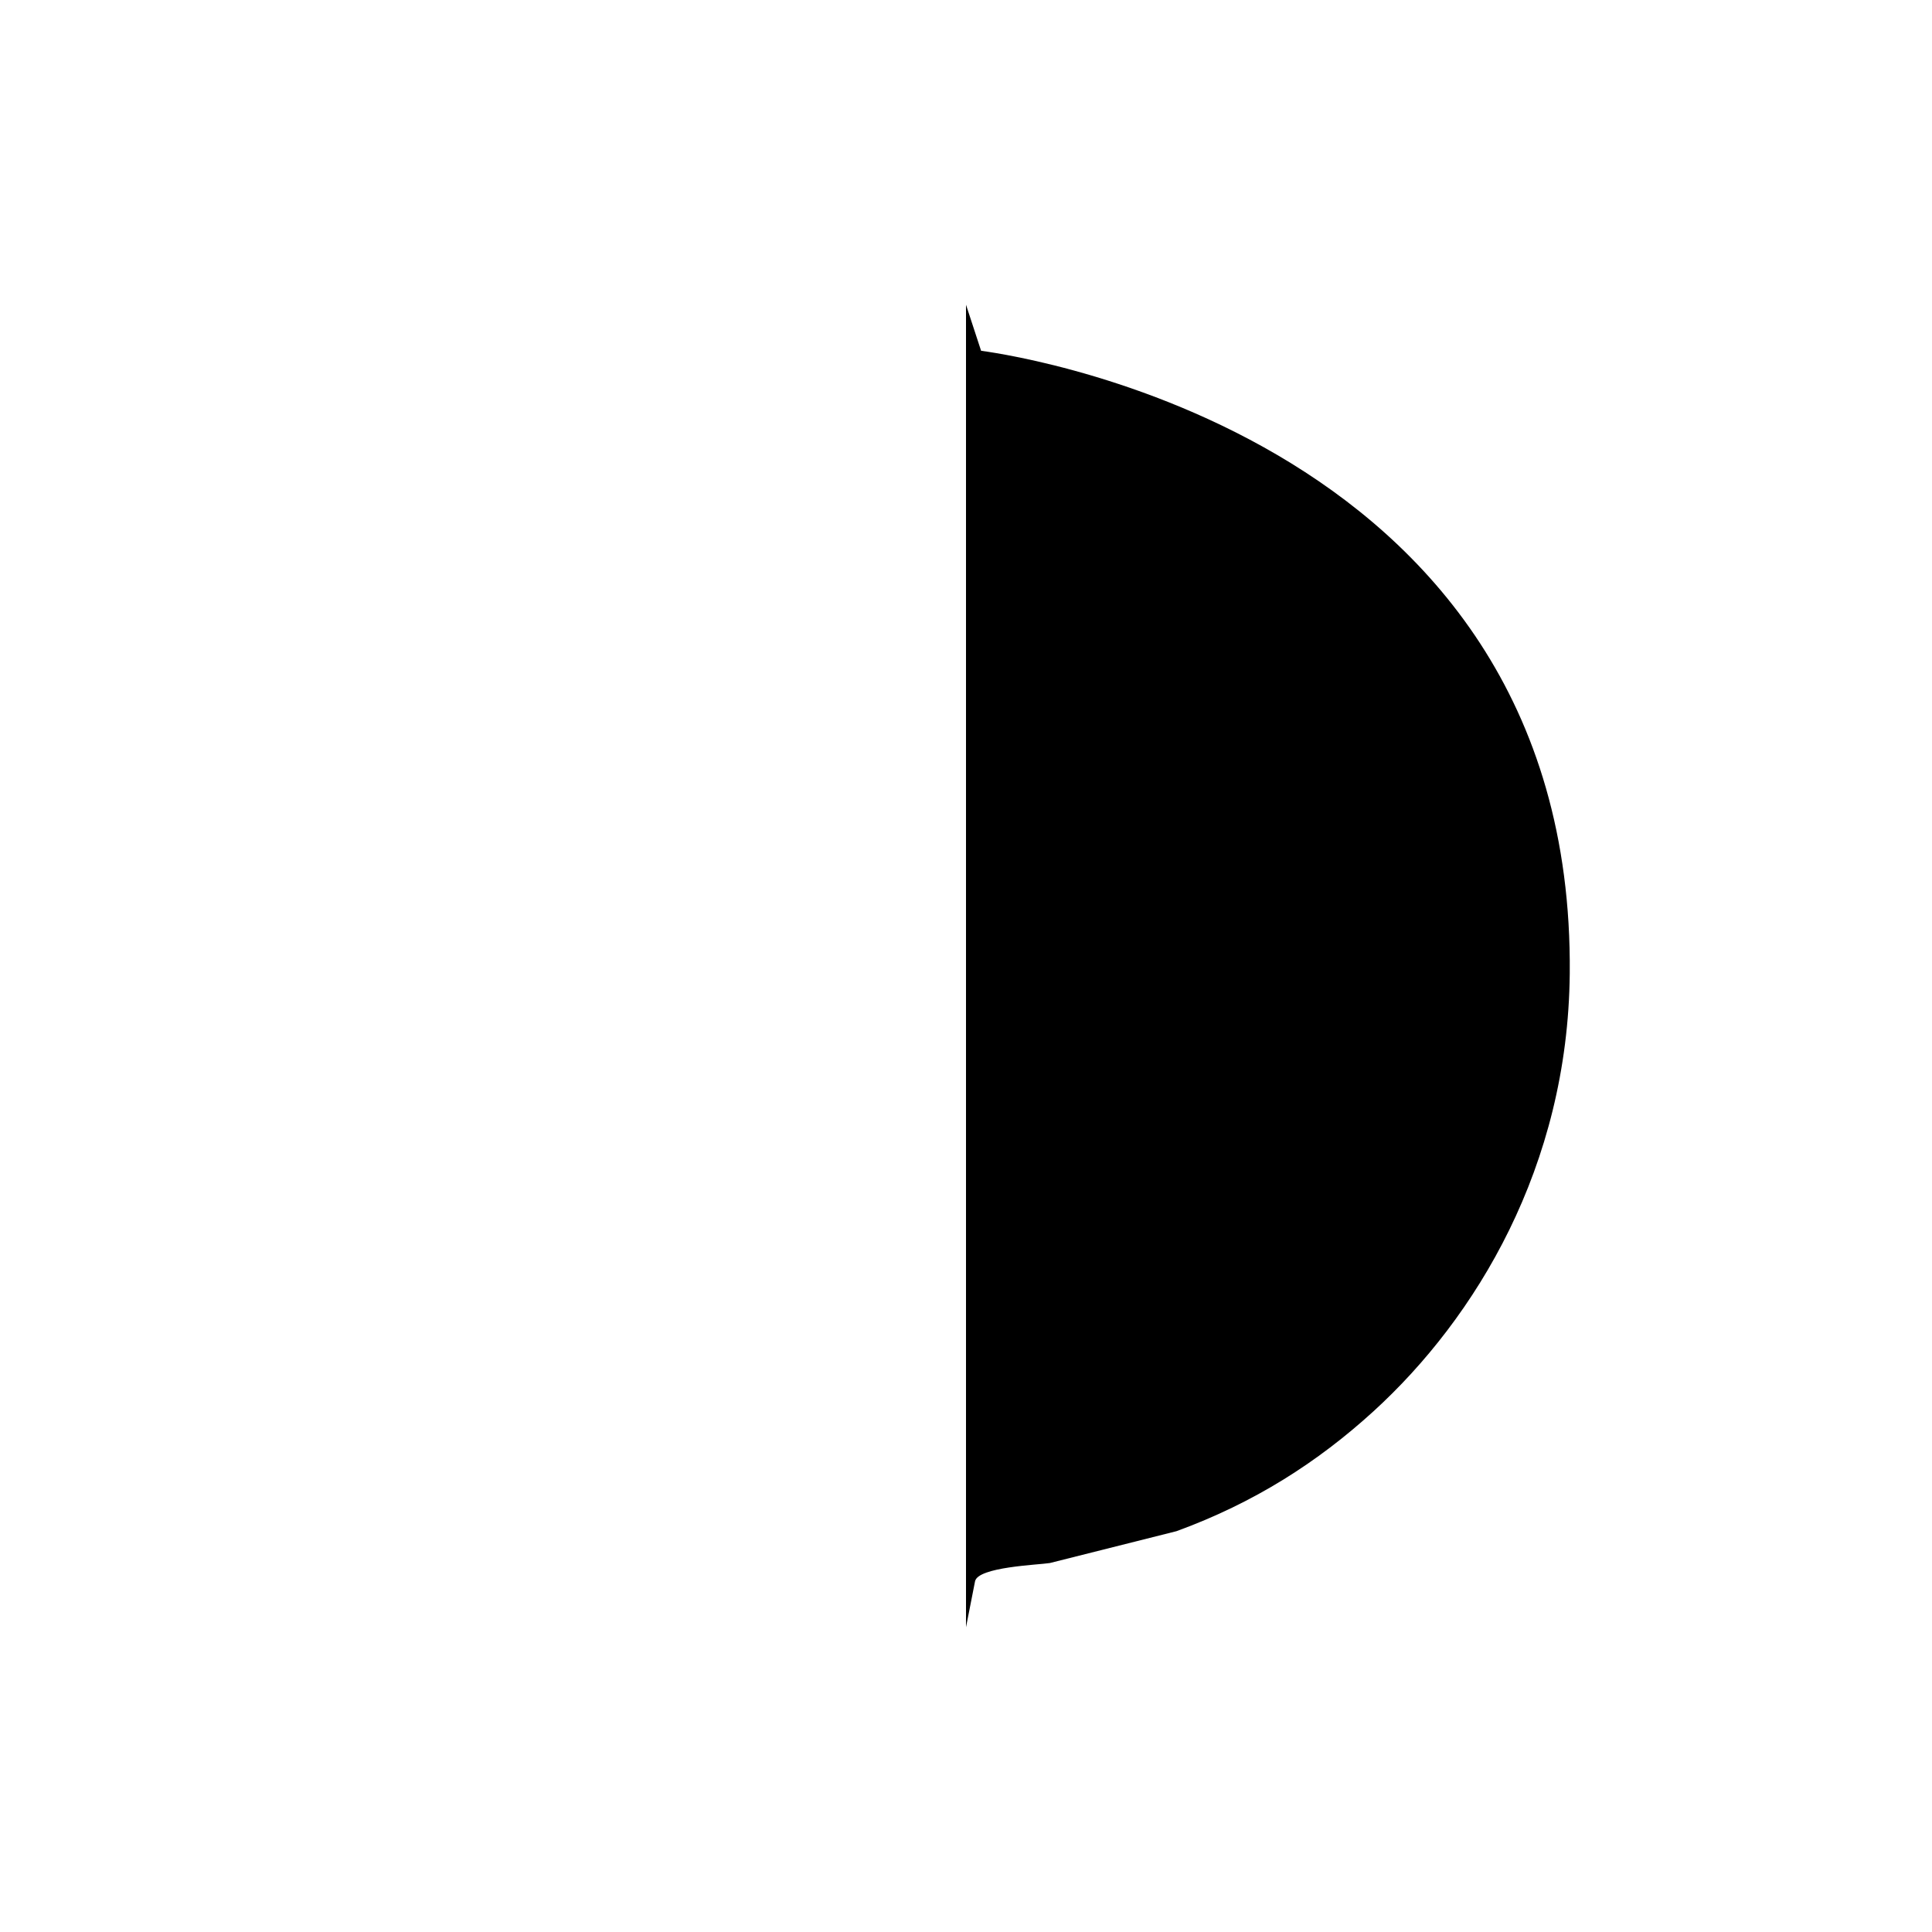
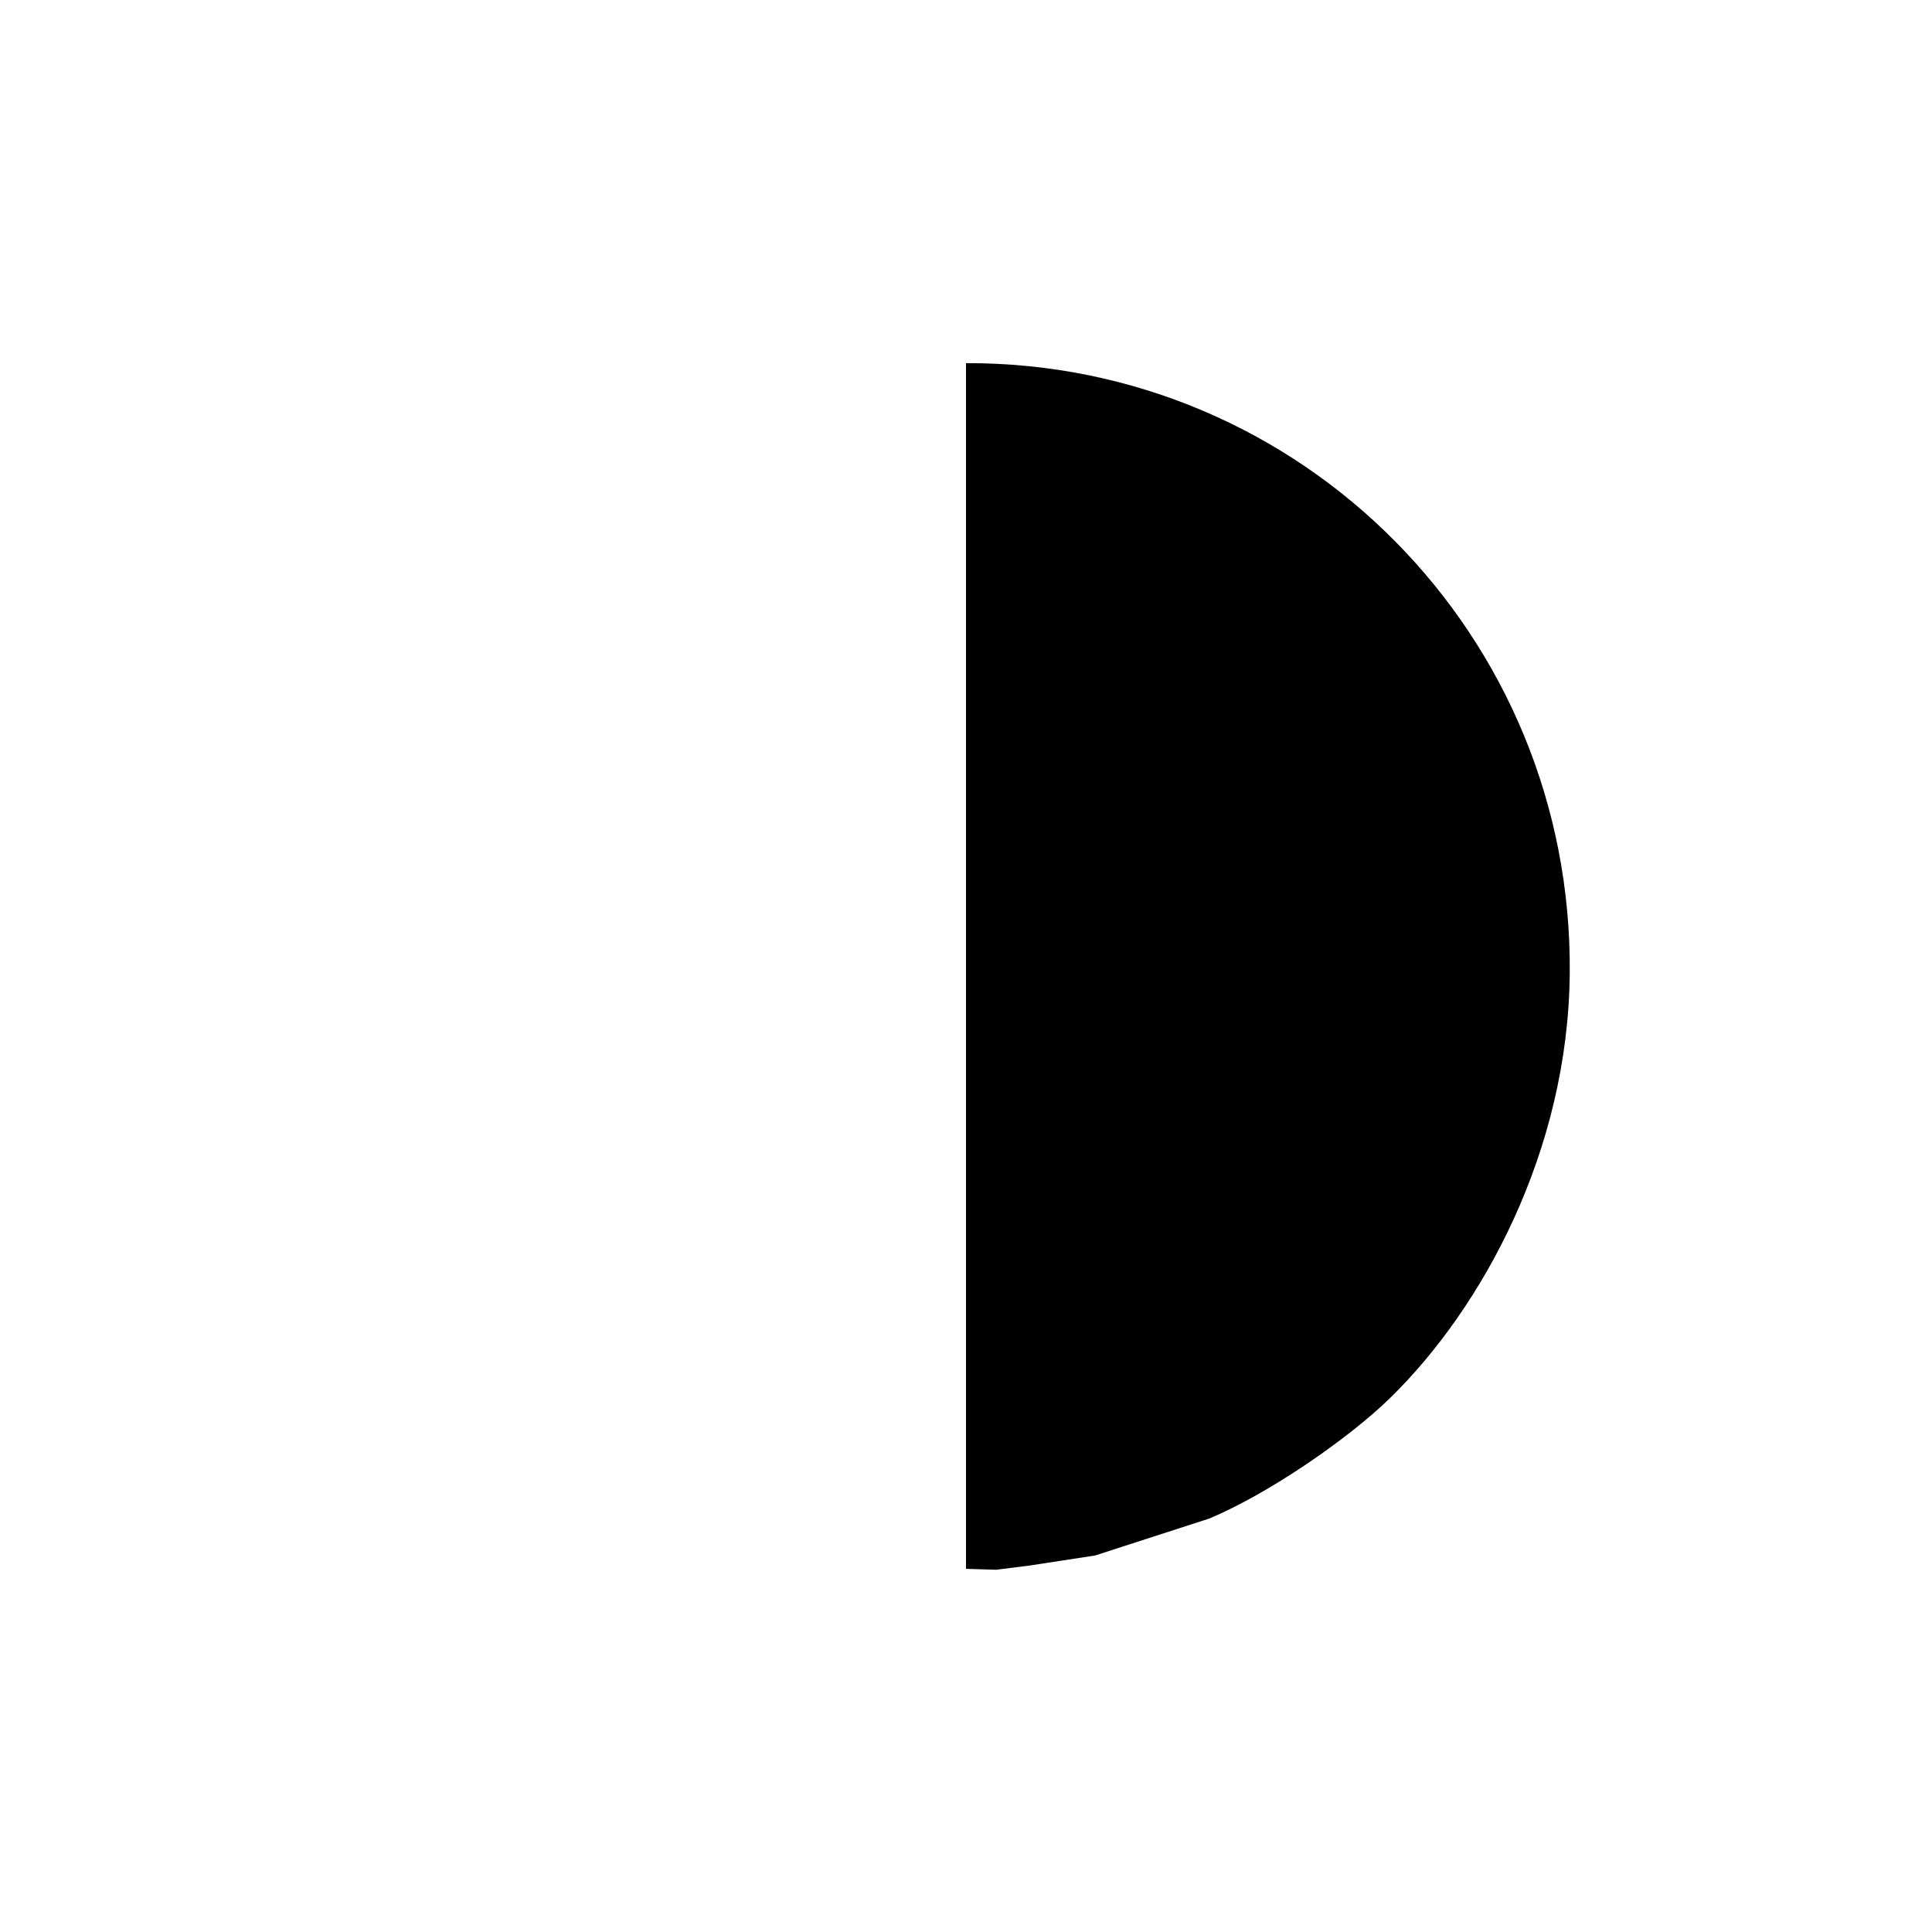
<svg xmlns="http://www.w3.org/2000/svg" width="256" height="256" viewBox="0 0 256 256" data-generator="rekha dev">
-   <path fill="#000000" d="M128 40.38L130 46.48C130.02 46.52 208.69 55.78 208 129C207.76 154.6 195.54 174.64 182 187C174.59 193.76 166.17 199.14 155.89 202.89L139.11 207.11C137.53 207.36 129.62 207.62 129.2 209.52L128 215.62Z" />
+   <path fill="#000000" d="M128 48.12C172.41 47.97 208.42 84.12 208 129C207.78 152.6 196.38 173.33 184.22 185.22C178.65 190.67 168.02 197.97 160.22 201.22L145.11 206.11L136.44 207.44L132 208L128 207.88Z" />
</svg>
